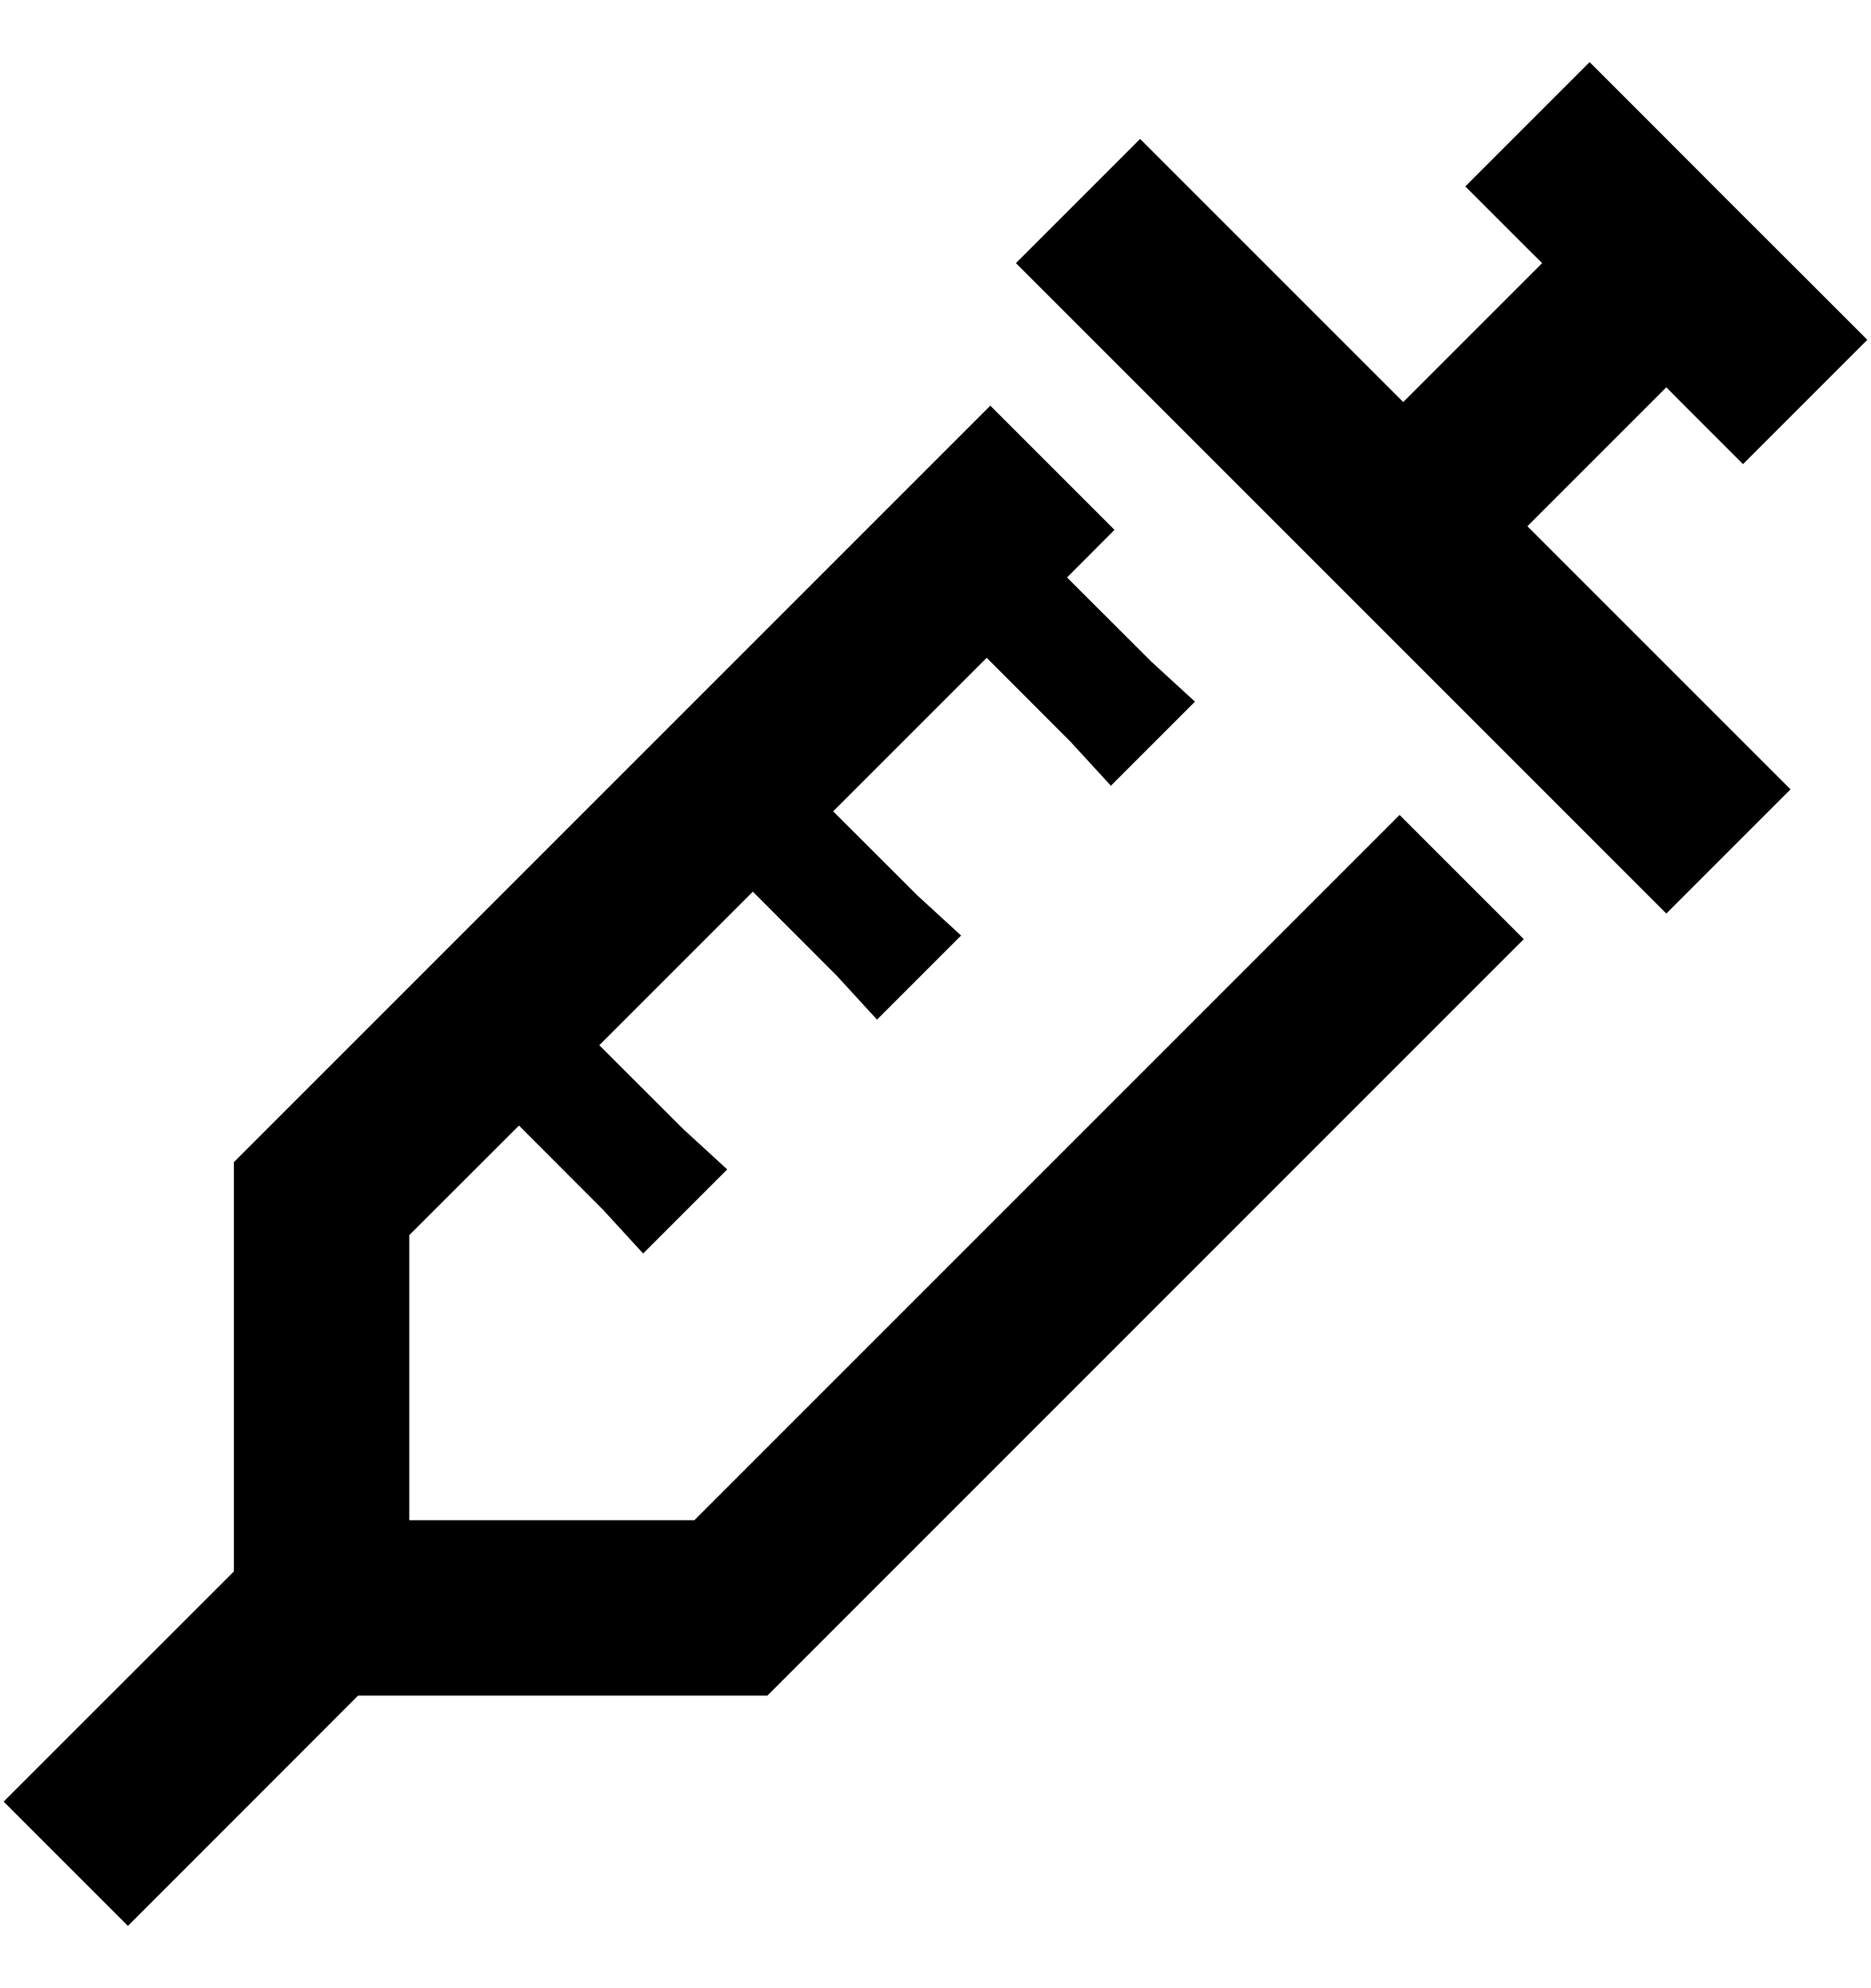
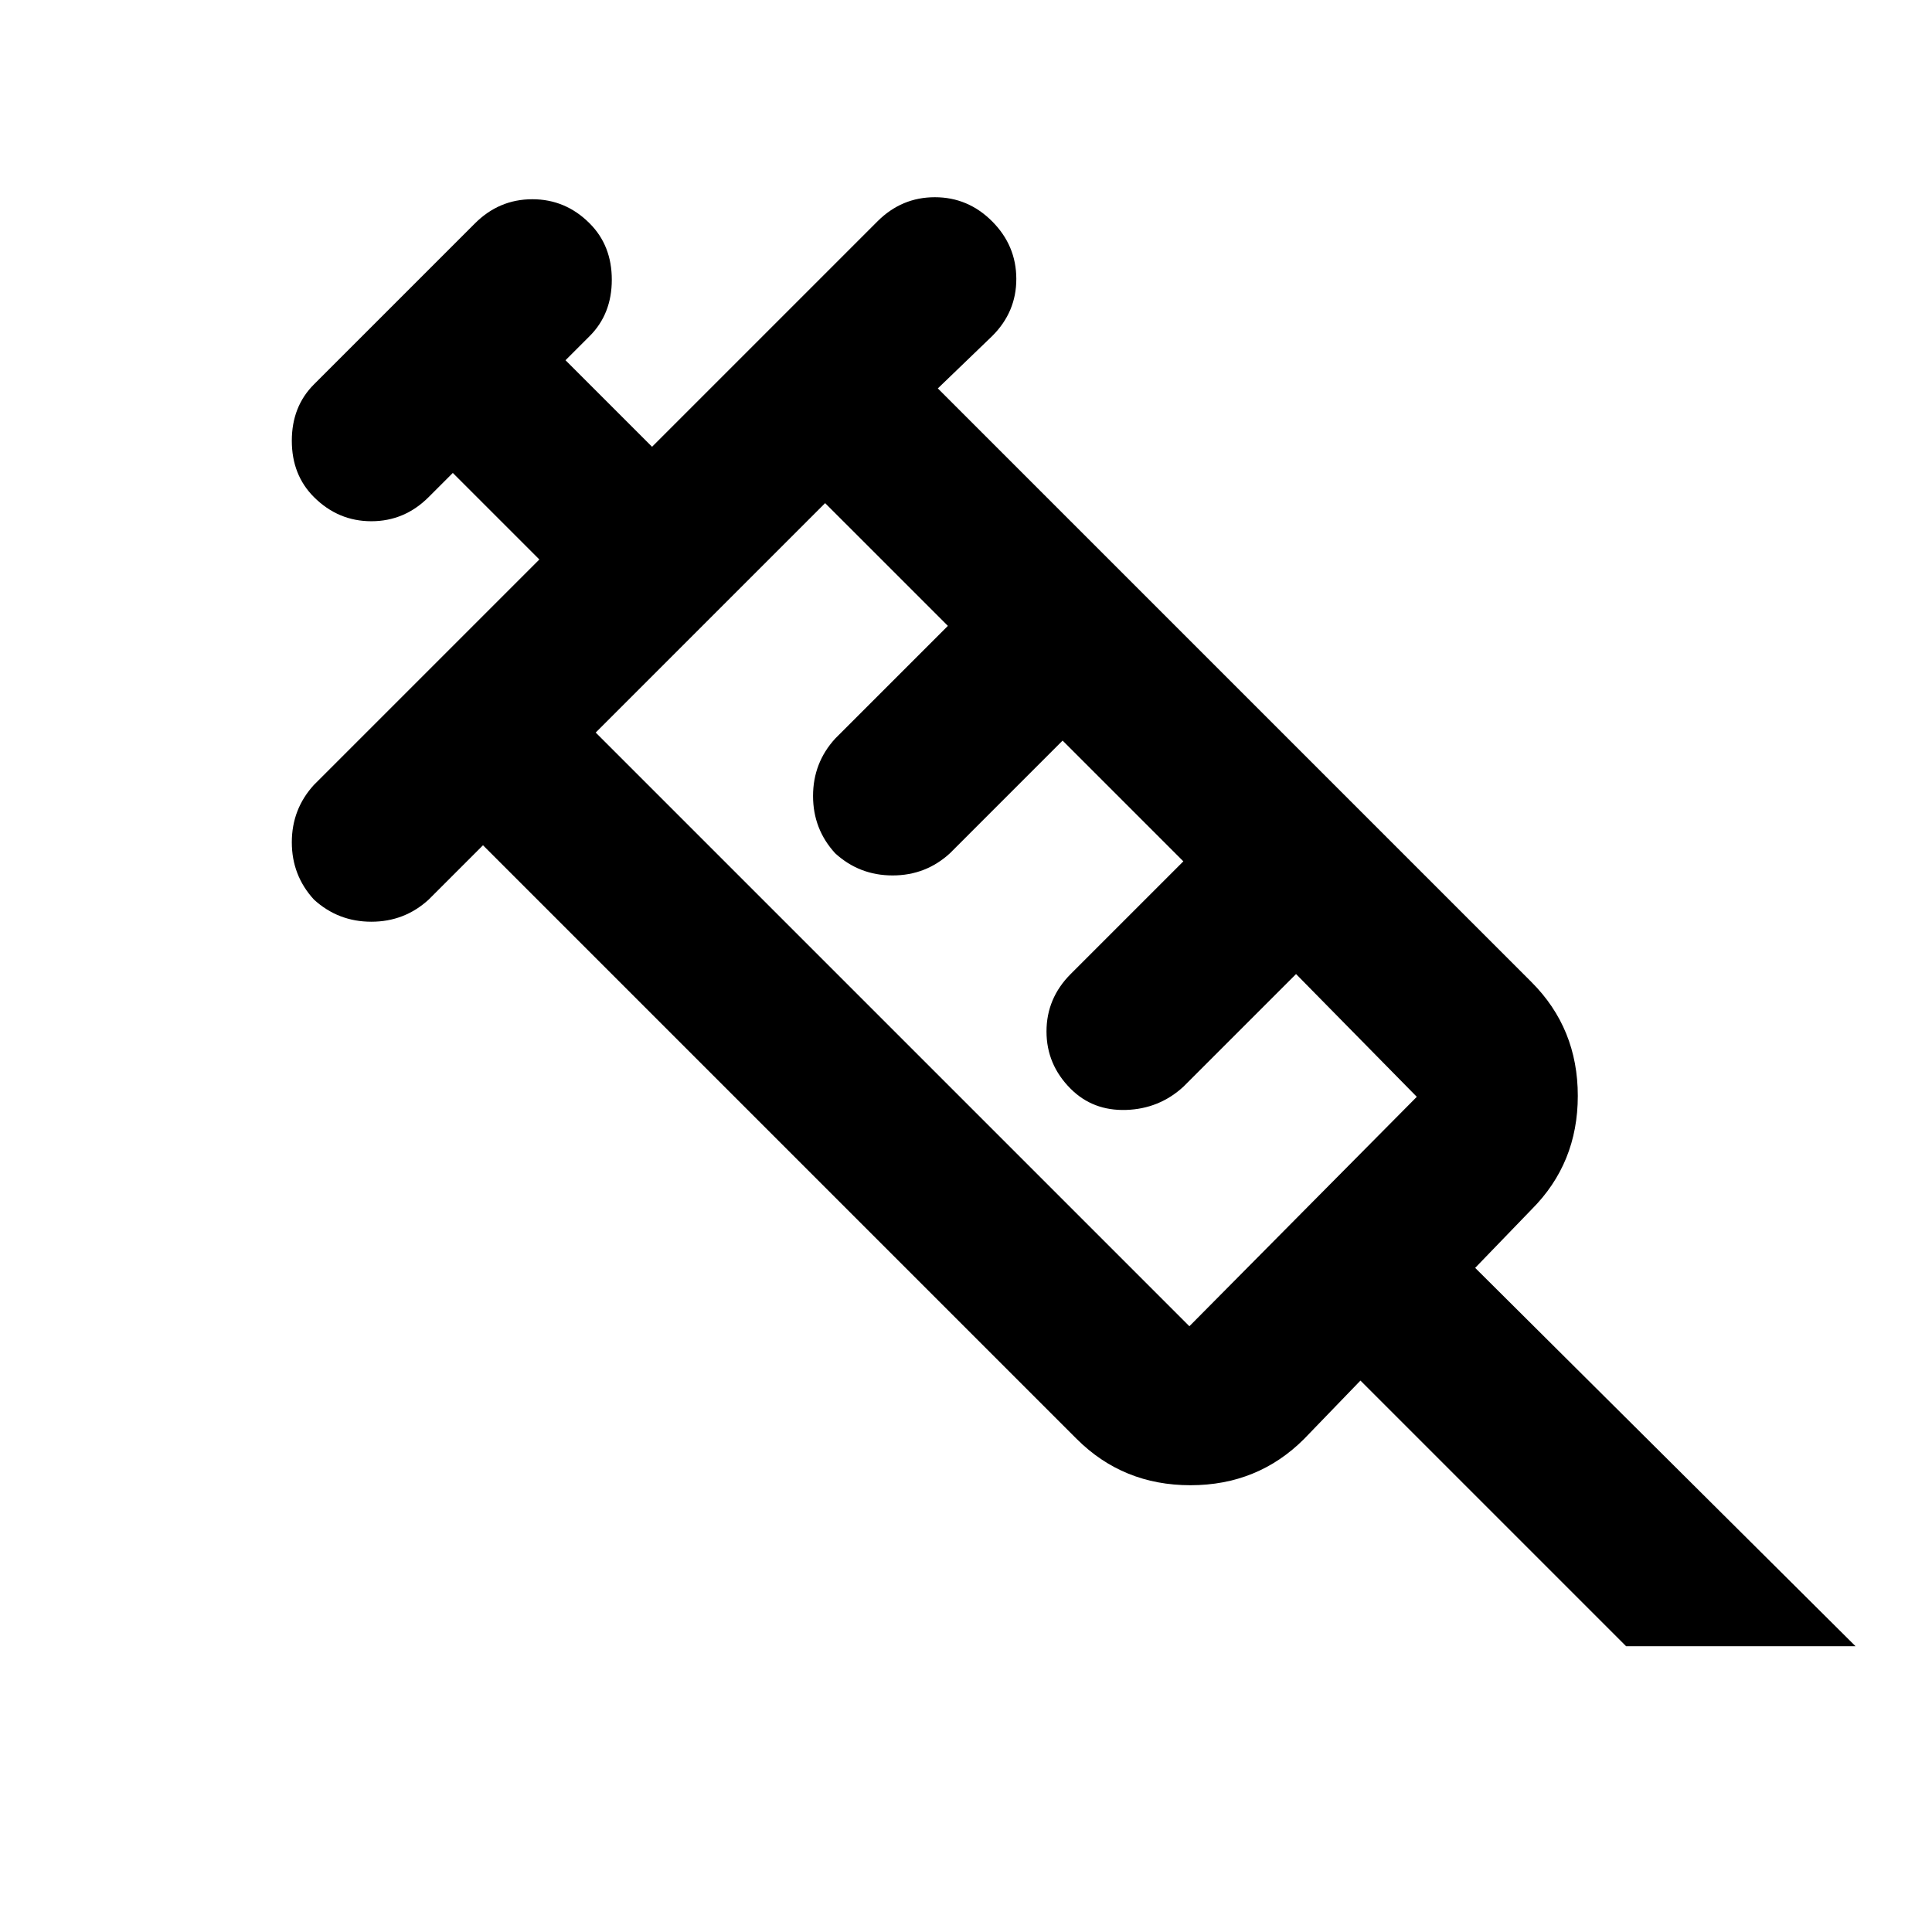
- <svg xmlns="http://www.w3.org/2000/svg" viewBox="0 0 16 17">
-   <path d="M13.594 0.531L14.125 1.062L14.781 1.719L15.438 2.375L15.969 2.906L14.906 3.969L14.375 3.438L14.25 3.312L13.062 4.5L14.781 6.219L15.312 6.75L14.25 7.812L13.719 7.281L11.469 5.031L9.219 2.781L8.688 2.25L9.75 1.188L10.281 1.719L12 3.438L13.188 2.25L13.062 2.125L12.531 1.594L13.594 0.531ZM8.469 3.469L8.5 3.5L9.531 4.531L9.125 4.938L9.844 5.656L10.219 6L9.5 6.719L9.156 6.344L8.438 5.625L7.125 6.938L7.844 7.656L8.219 8L7.5 8.719L7.156 8.344L6.438 7.625L5.125 8.938L5.844 9.656L6.219 10L5.5 10.719L5.156 10.344L4.438 9.625L3.5 10.562V13H5.938L11.969 6.969L13 8L13.031 8.031L6.781 14.281L6.562 14.5H6.25H3.062L1.625 15.938L1.094 16.469L0.031 15.406L0.562 14.875L2 13.438V10.25V9.938L2.219 9.719L8.469 3.469Z" />
+ <svg xmlns="http://www.w3.org/2000/svg" width="1em" height="1em" viewBox="0 0 24 24">
+   <path fill="black" d="M3.9 11.175q-.275-.3-.275-.712T3.9 9.75l2.8-2.8l-1.075-1.075l-.3.3q-.3.3-.712.3t-.713-.3q-.275-.275-.275-.7t.275-.7l2-2q.3-.3.713-.3t.712.3q.275.275.275.7t-.275.7l-.3.3L8.1 5.55l2.8-2.8q.3-.3.713-.3t.712.3t.3.713t-.3.712l-.675.65l7.375 7.375q.575.575.575 1.413t-.575 1.412l-.7.725l4.725 4.7H20.2l-3.3-3.3l-.7.725q-.575.575-1.412.575t-1.413-.575L6 10.5l-.675.675q-.3.275-.712.275t-.713-.275M7.4 9.1l7.375 7.375l2.825-2.85l-1.5-1.525l-1.4 1.4q-.3.275-.712.288t-.688-.263q-.3-.3-.3-.712t.3-.713l1.4-1.4l-1.5-1.5l-1.4 1.4q-.3.275-.712.275t-.713-.275q-.275-.3-.275-.712t.275-.713l1.4-1.4L10.25 6.25zm0 0l2.85-2.85z" />
</svg>
